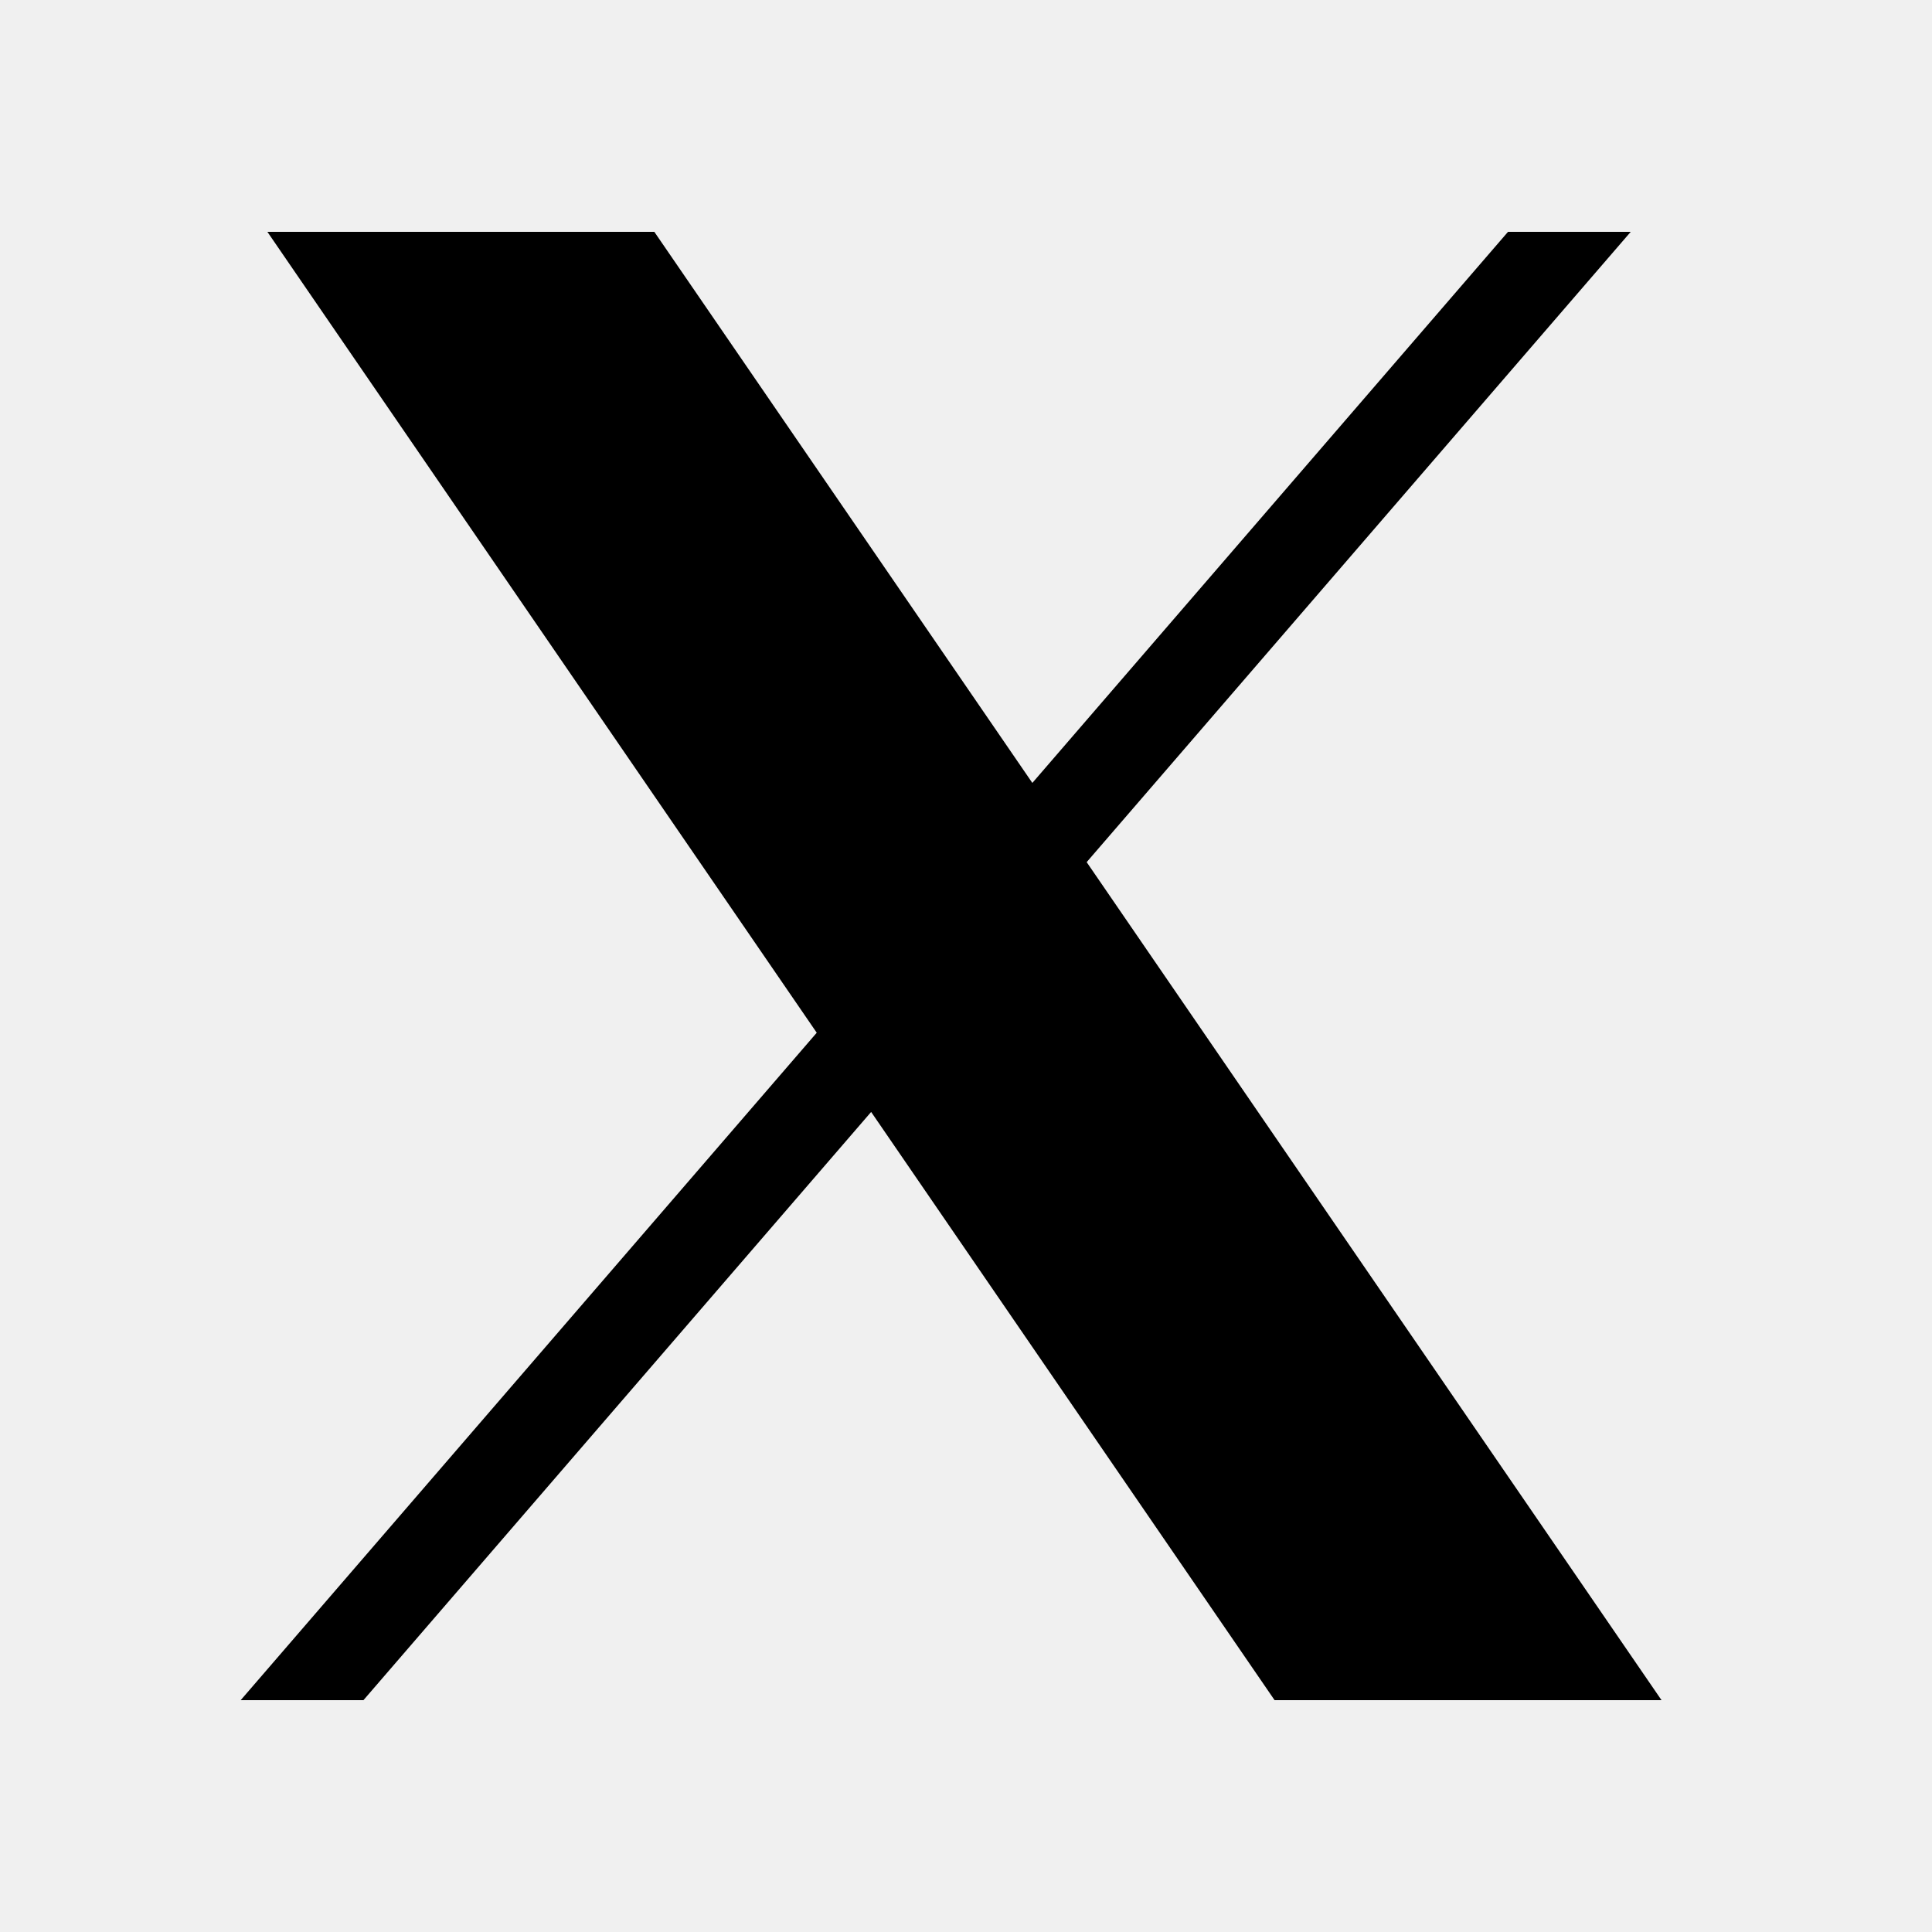
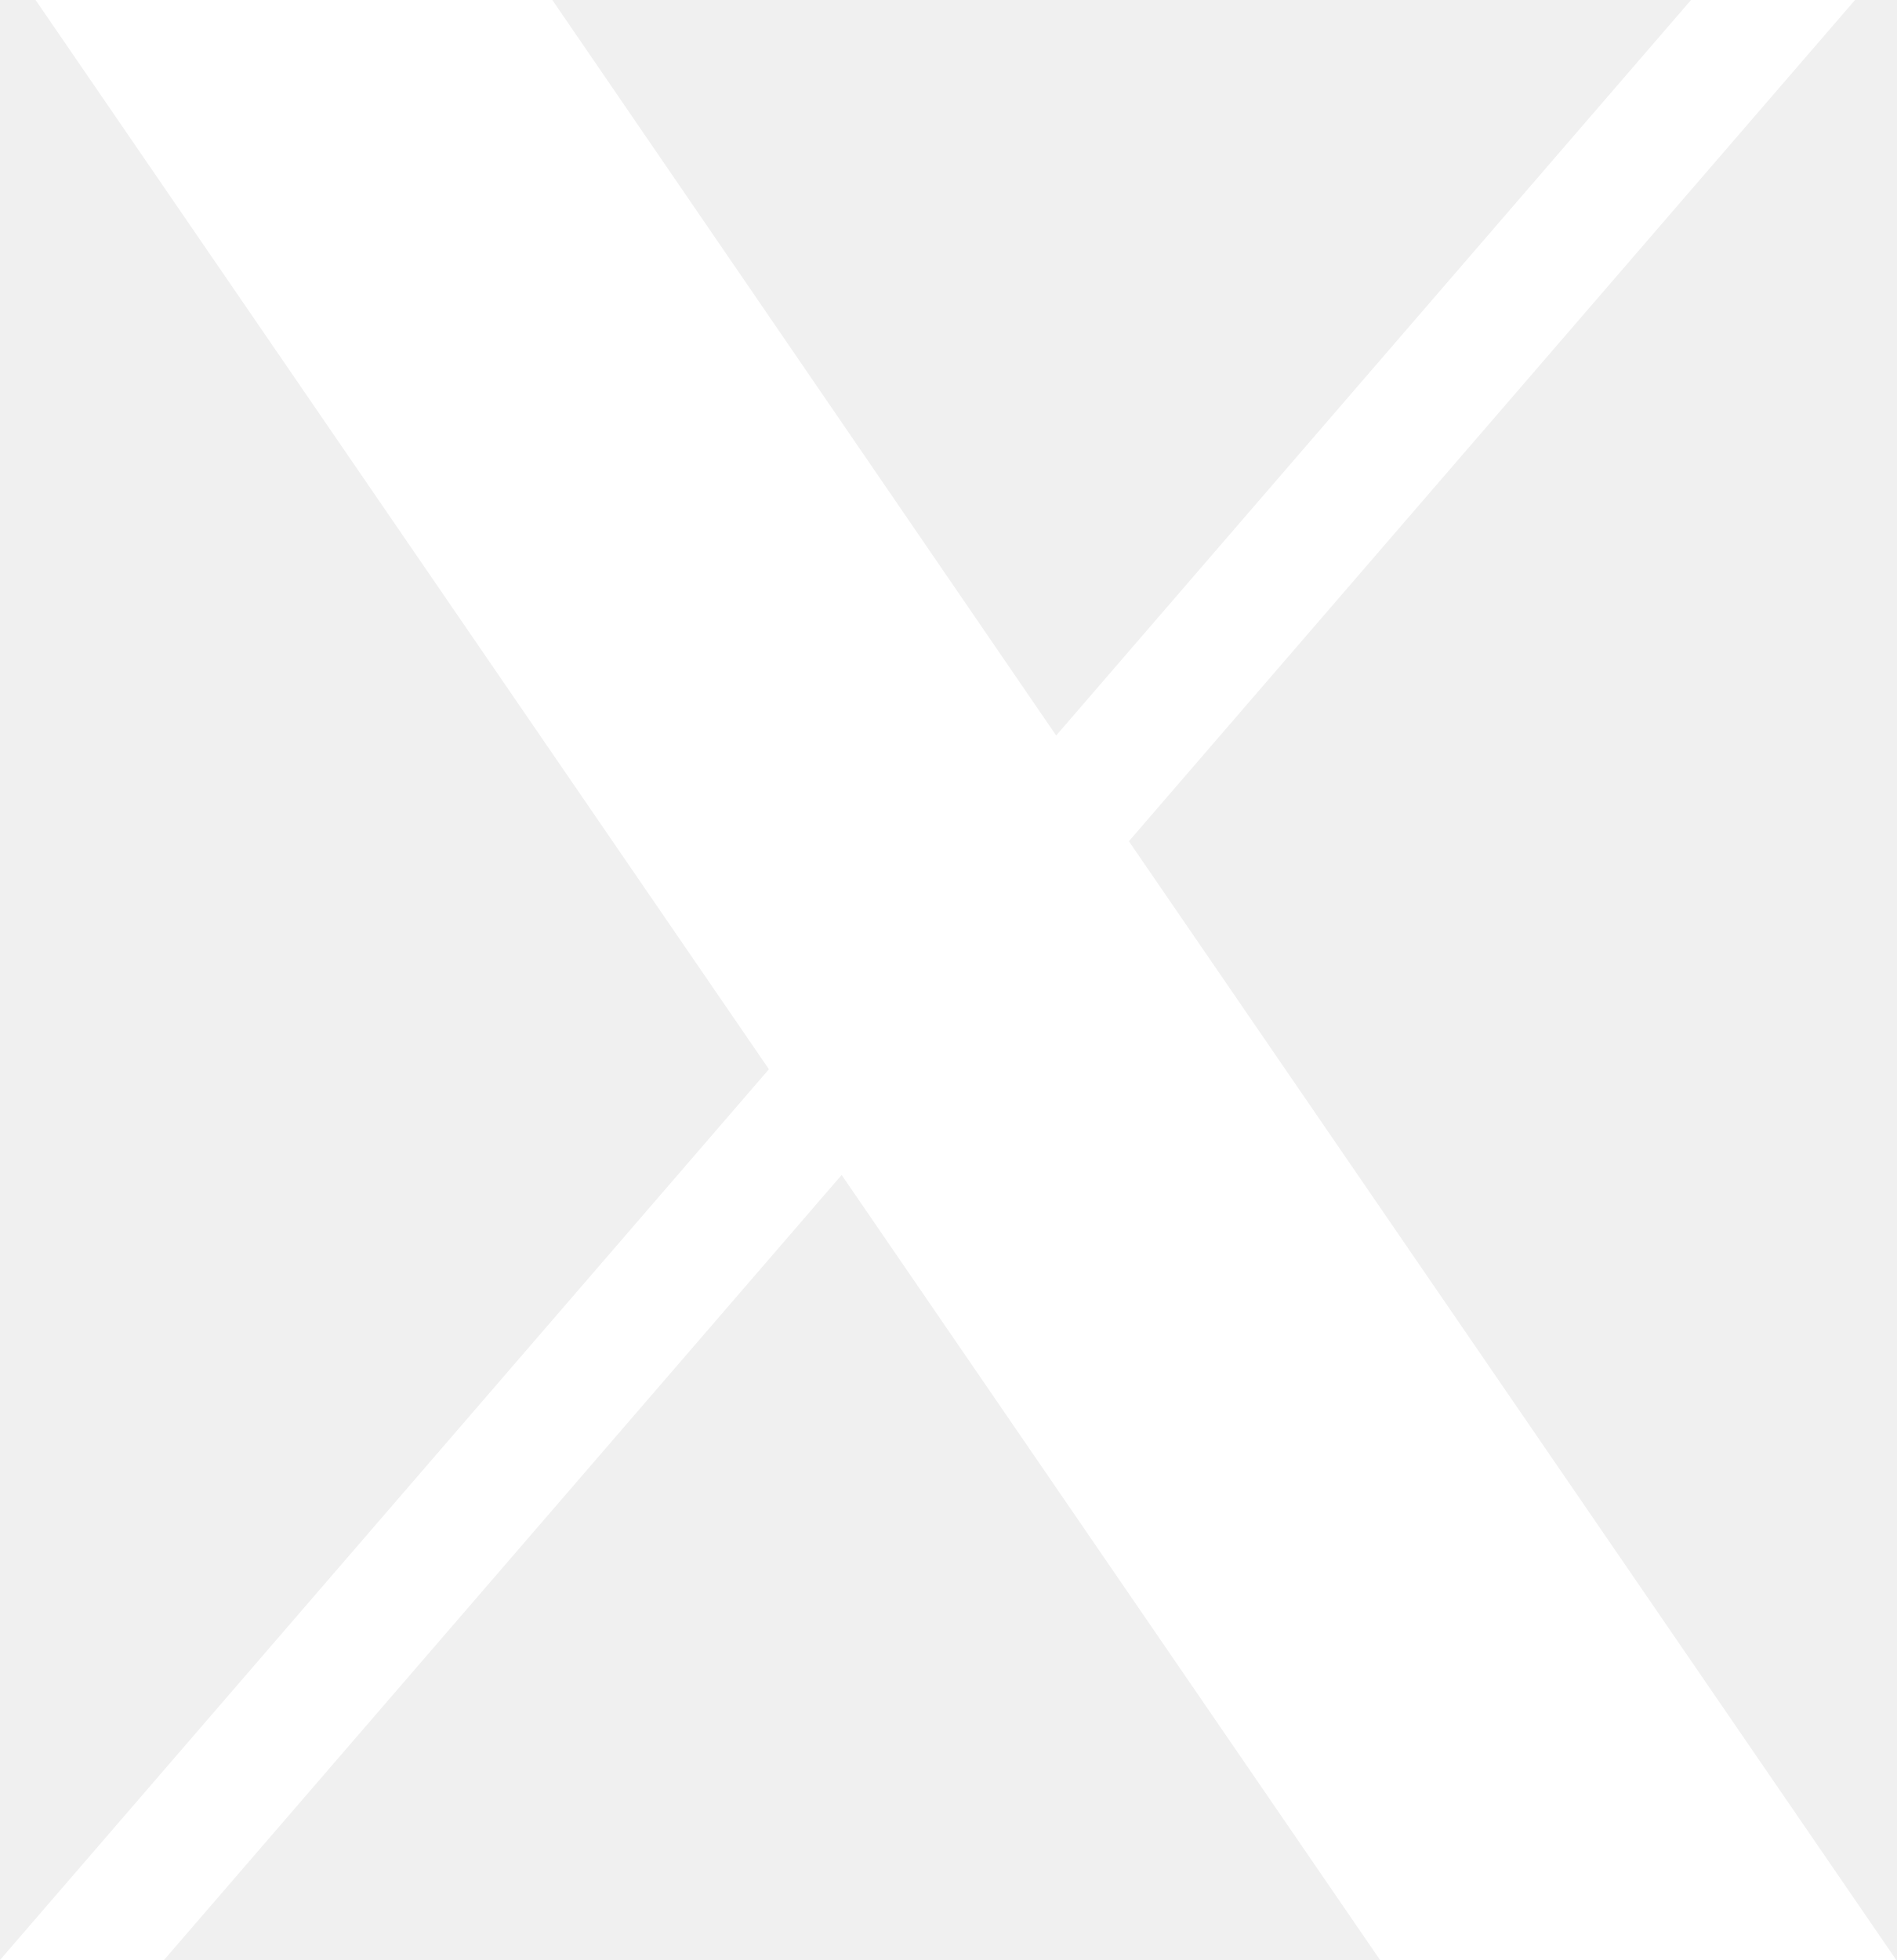
- <svg xmlns="http://www.w3.org/2000/svg" viewBox="0 0 50 50" width="50px" height="50px">
-   <path d="M 6.92 6 L 21.137 26.727 L 6.229 44 L 9.406 44 L 22.545 28.777 L 32.986 44 L 43 44 L 28.123 22.312 L 42.203 6 L 39.027 6 L 26.717 20.262 L 16.934 6 L 6.92 6 z" />
+ <svg xmlns="http://www.w3.org/2000/svg" id="Layer_1" data-name="Layer 1" viewBox="0 0 36.77 38">
+   <defs>
+     <style>
+       .cls-1 {
+         fill: #fff;
+       }
+     </style>
+   </defs>
+   <path class="cls-1" d="m.69,0l14.22,20.73L0,38h3.18l13.14-15.22,10.44,15.22h10.01l-14.88-21.69L35.97,0h-3.18l-12.31,14.26L10.71,0H.69Z" />
</svg>
